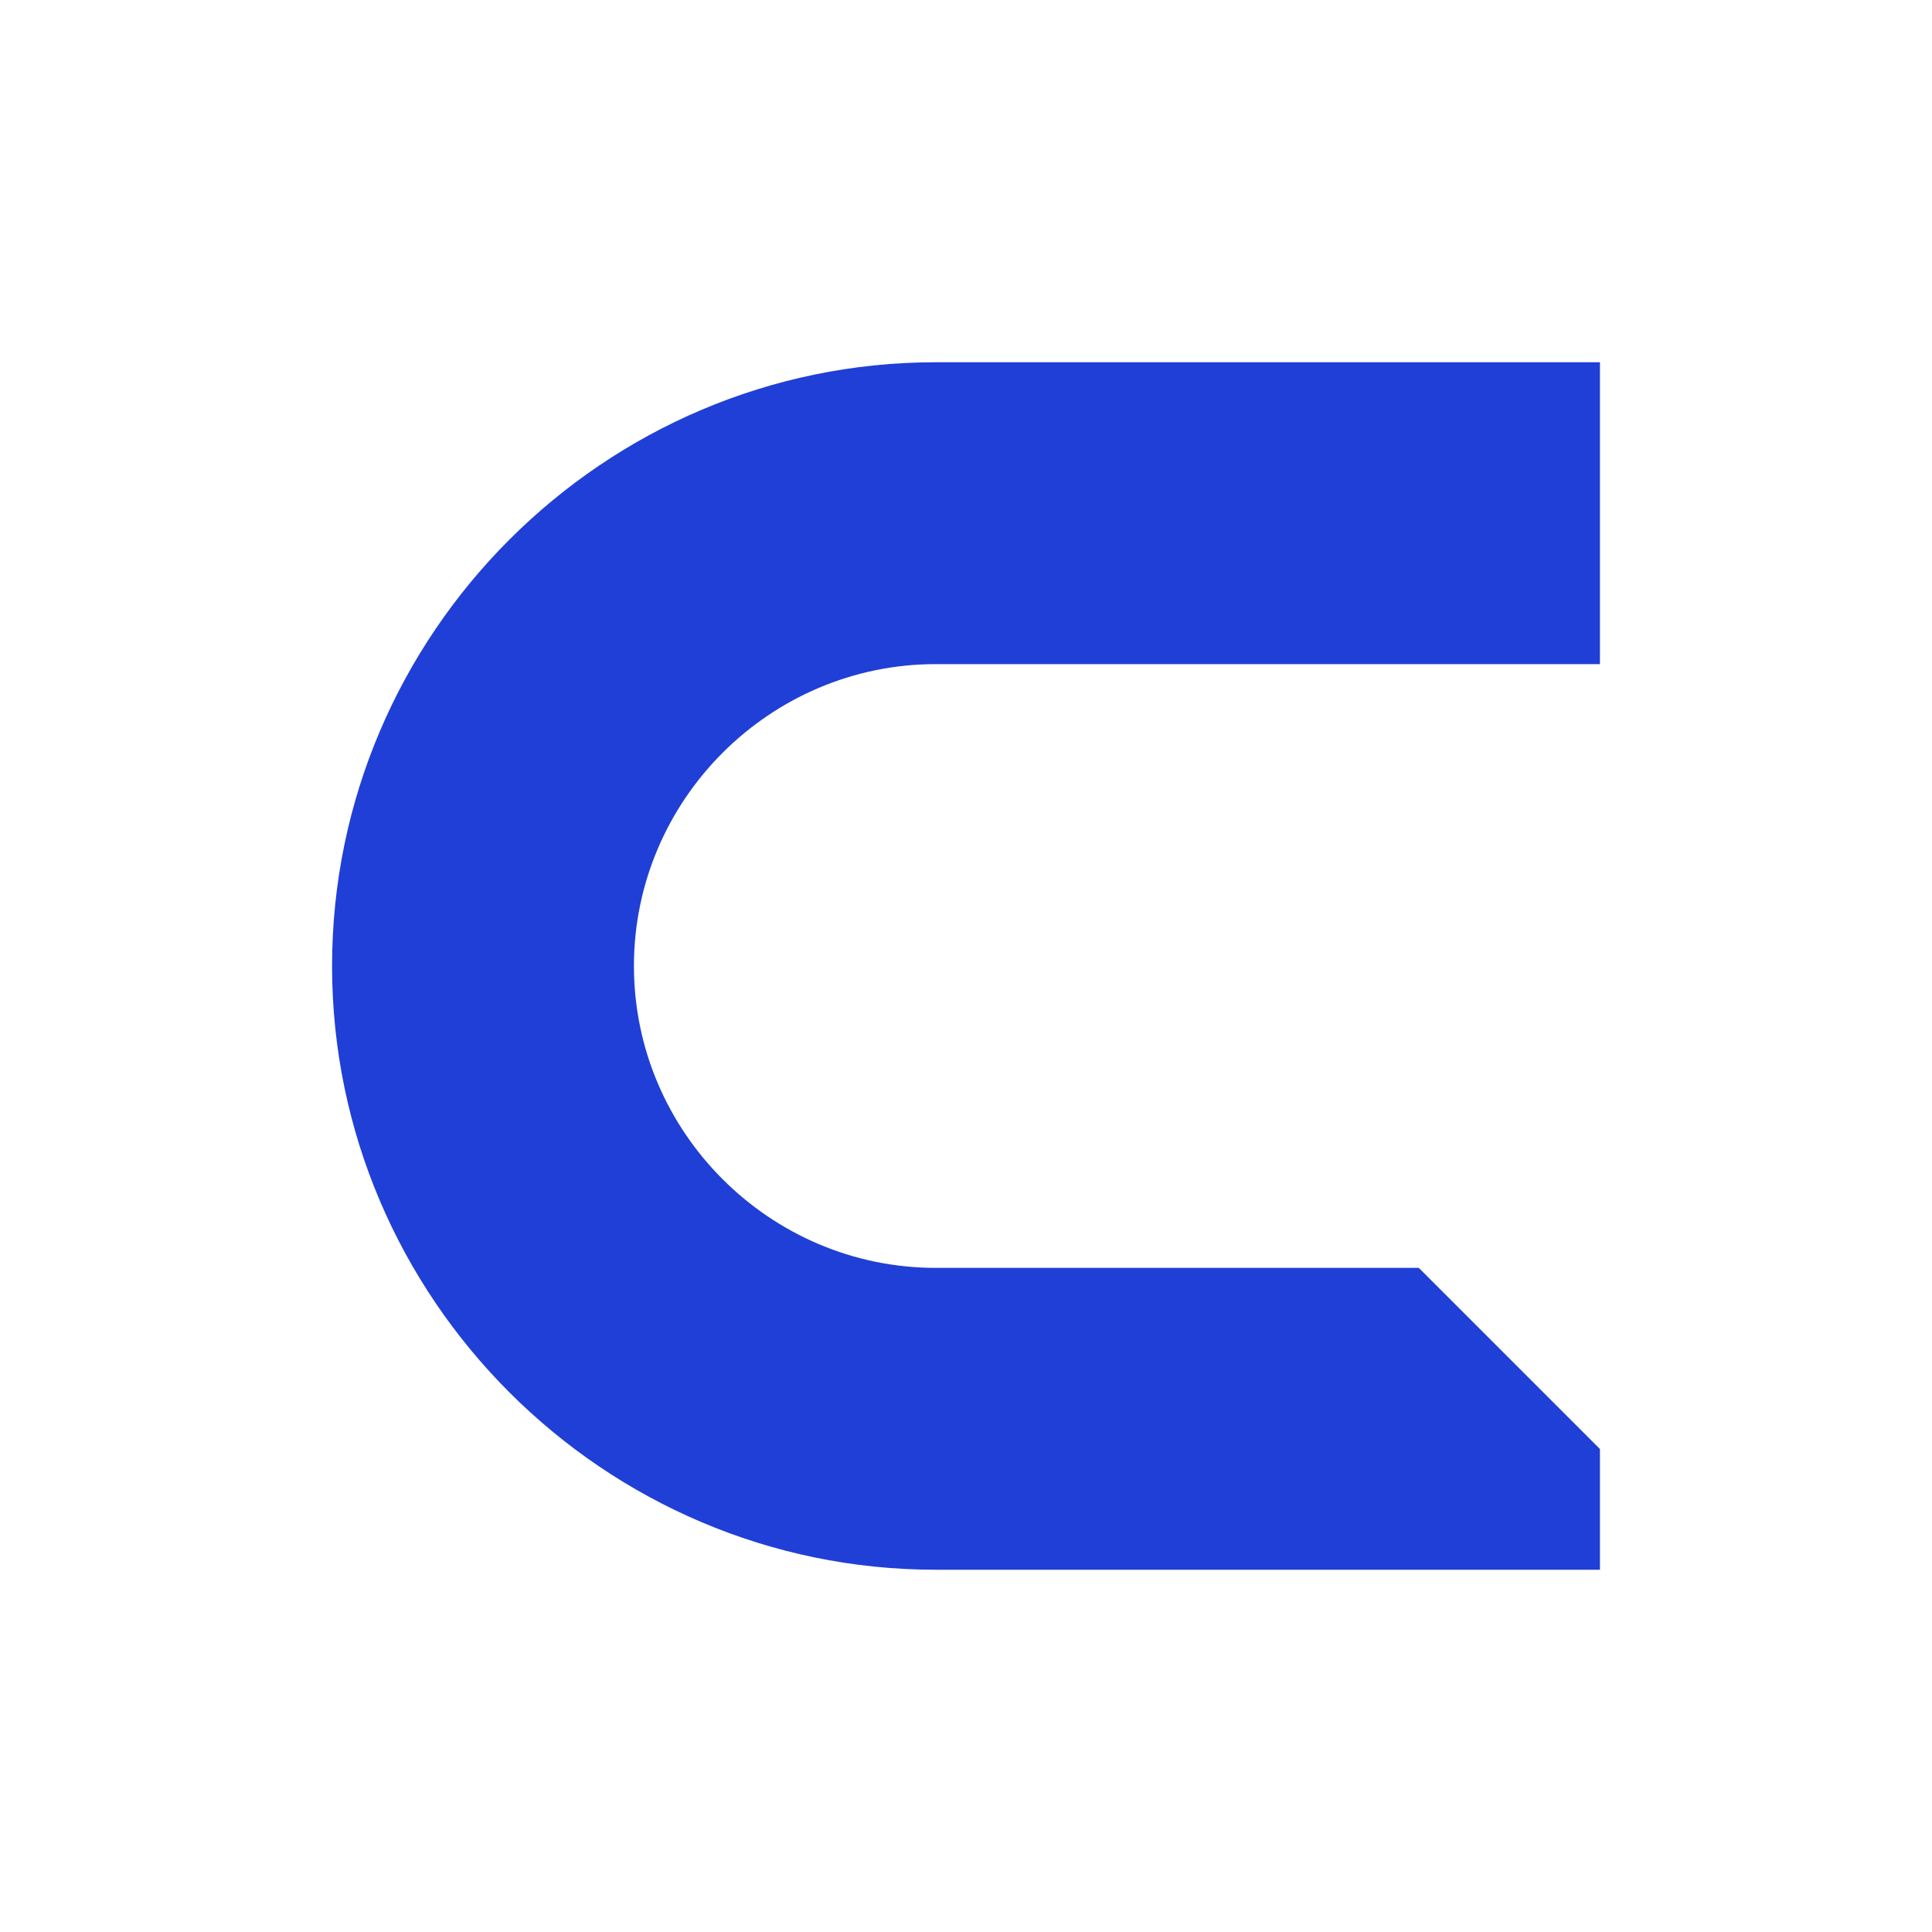
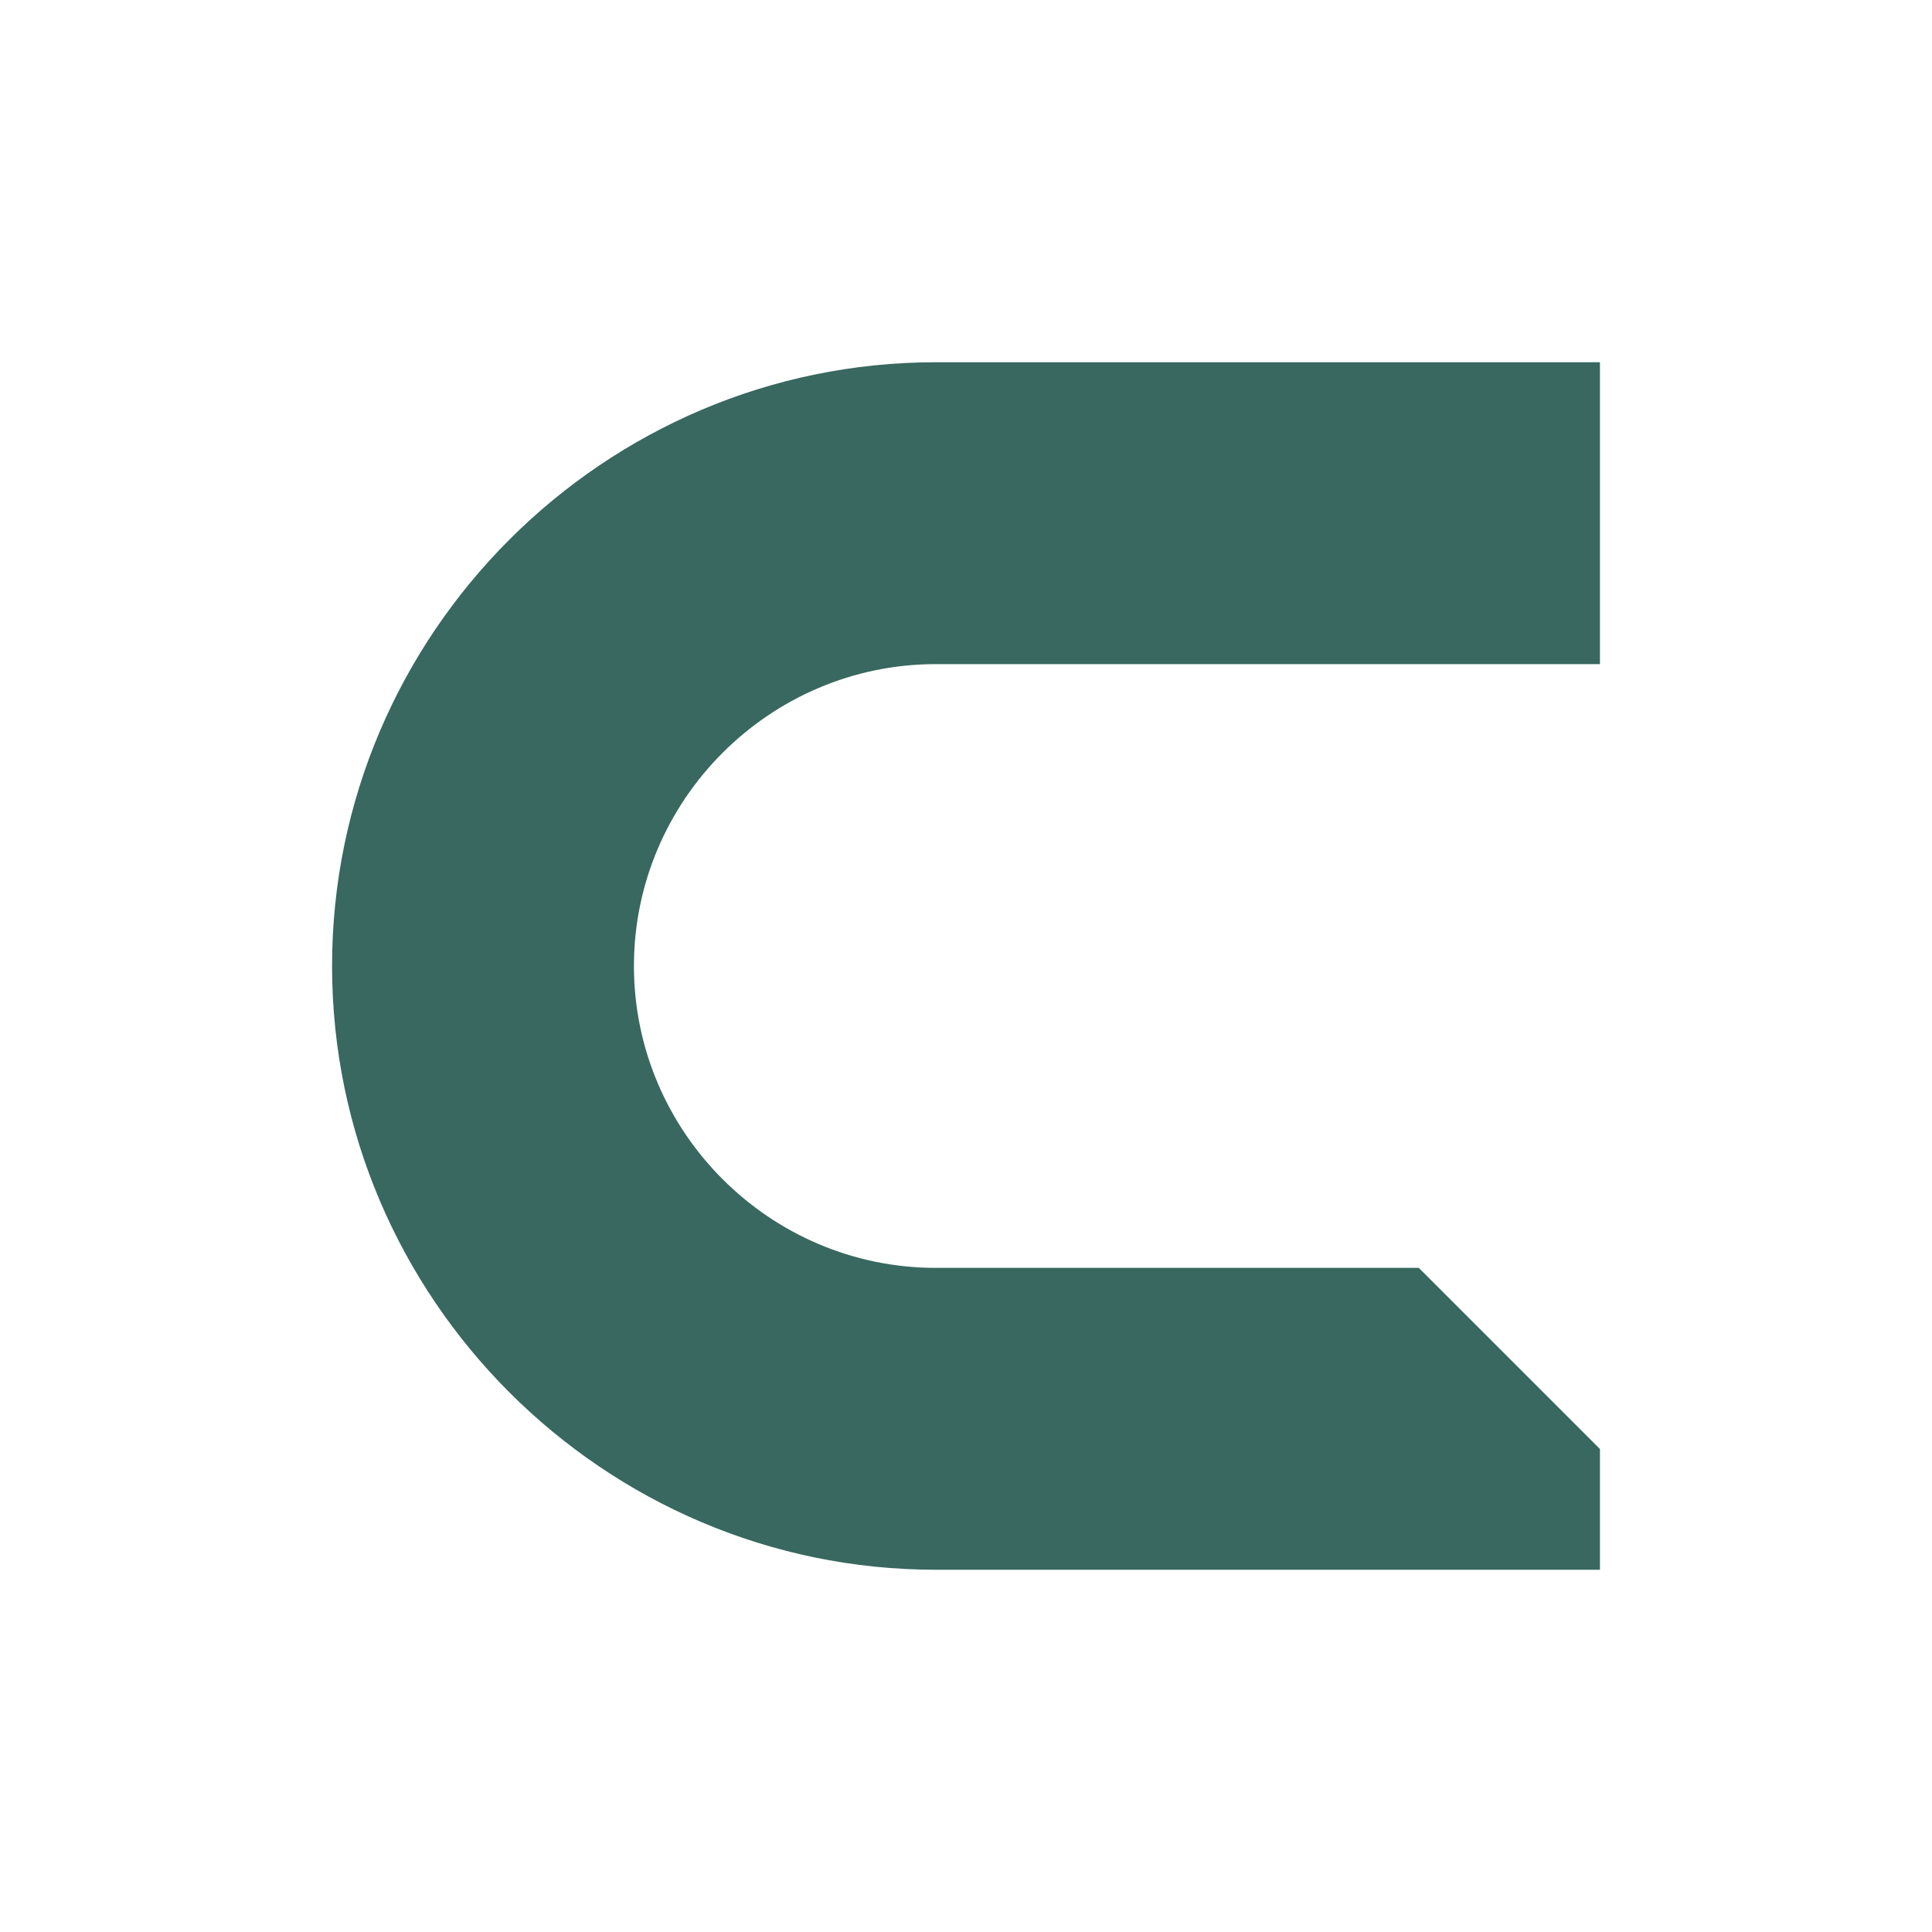
<svg xmlns="http://www.w3.org/2000/svg" viewBox="0 0 256 256">
-   <path transform="translate(4 0)" fill="#203fd6" d="M208 48v40h-88c-22 0-40 18-40 40s18 40 40 40h64l24 24v16h-88c-44 0-80-36-80-80s36-80 80-80h88Z" />
+   <path transform="translate(4 0)" fill="#38685f" d="M208 48v40h-88c-22 0-40 18-40 40s18 40 40 40h64l24 24v16h-88c-44 0-80-36-80-80s36-80 80-80h88Z" />
</svg>
